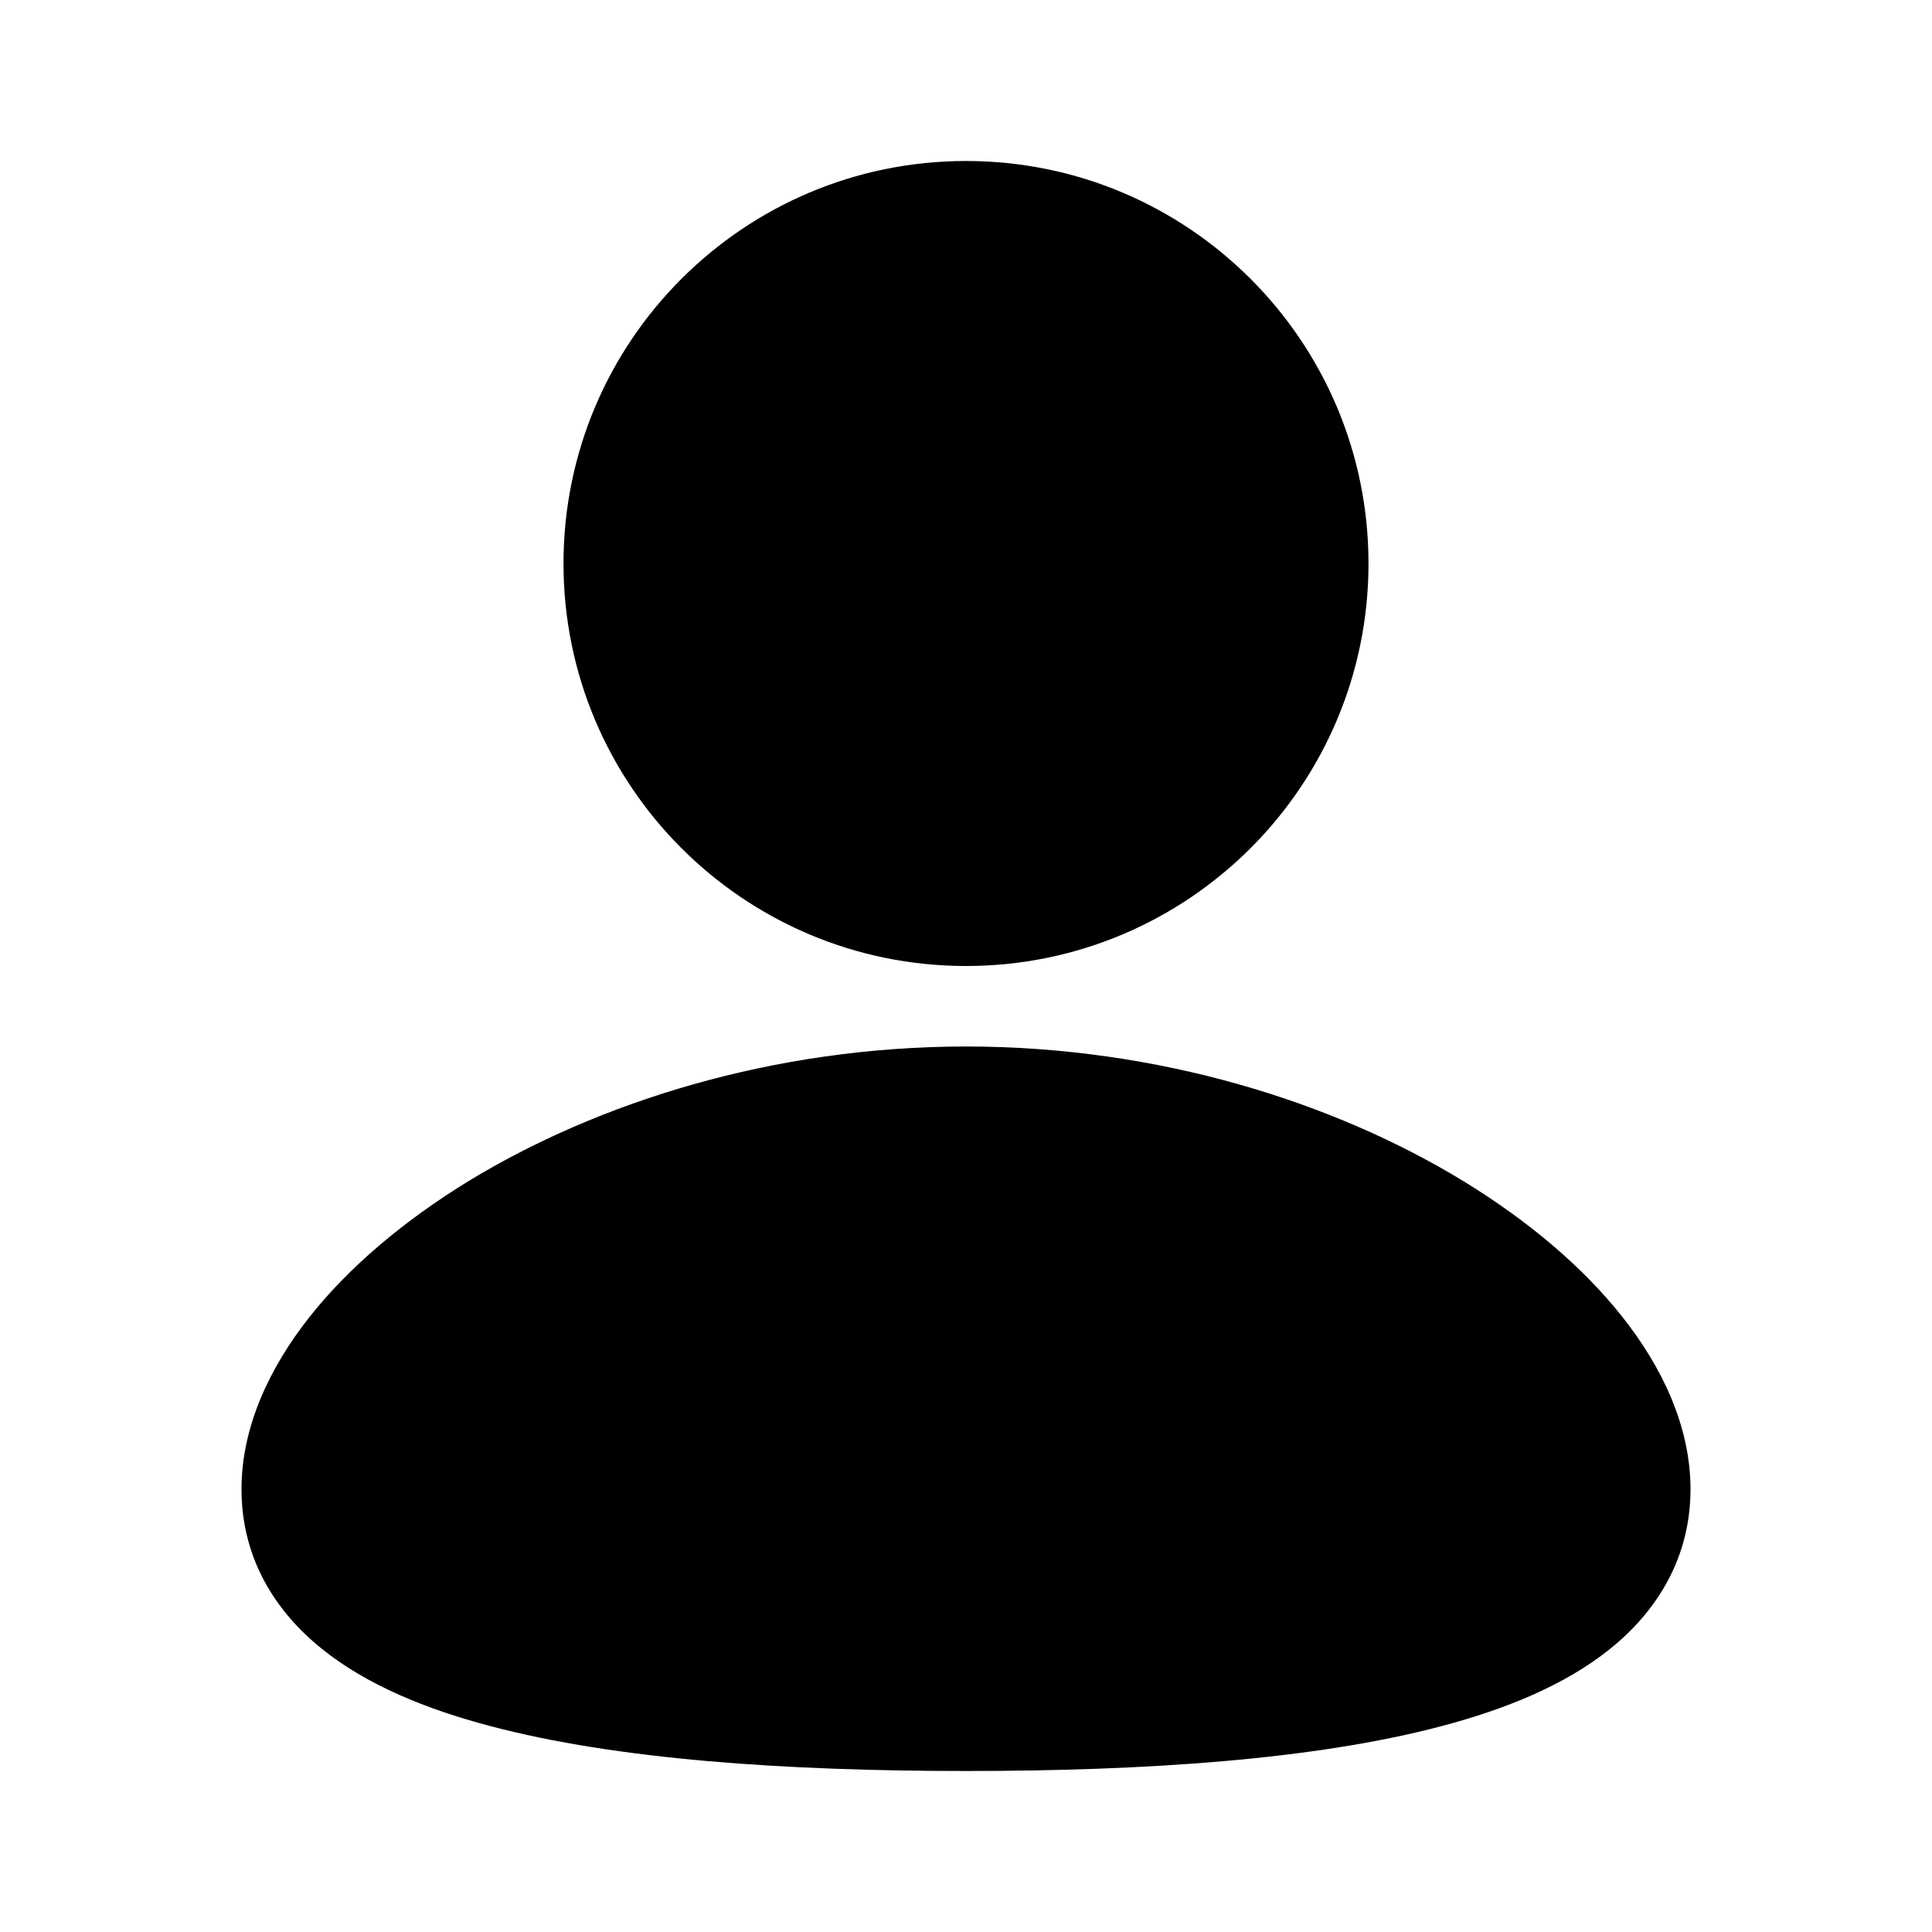
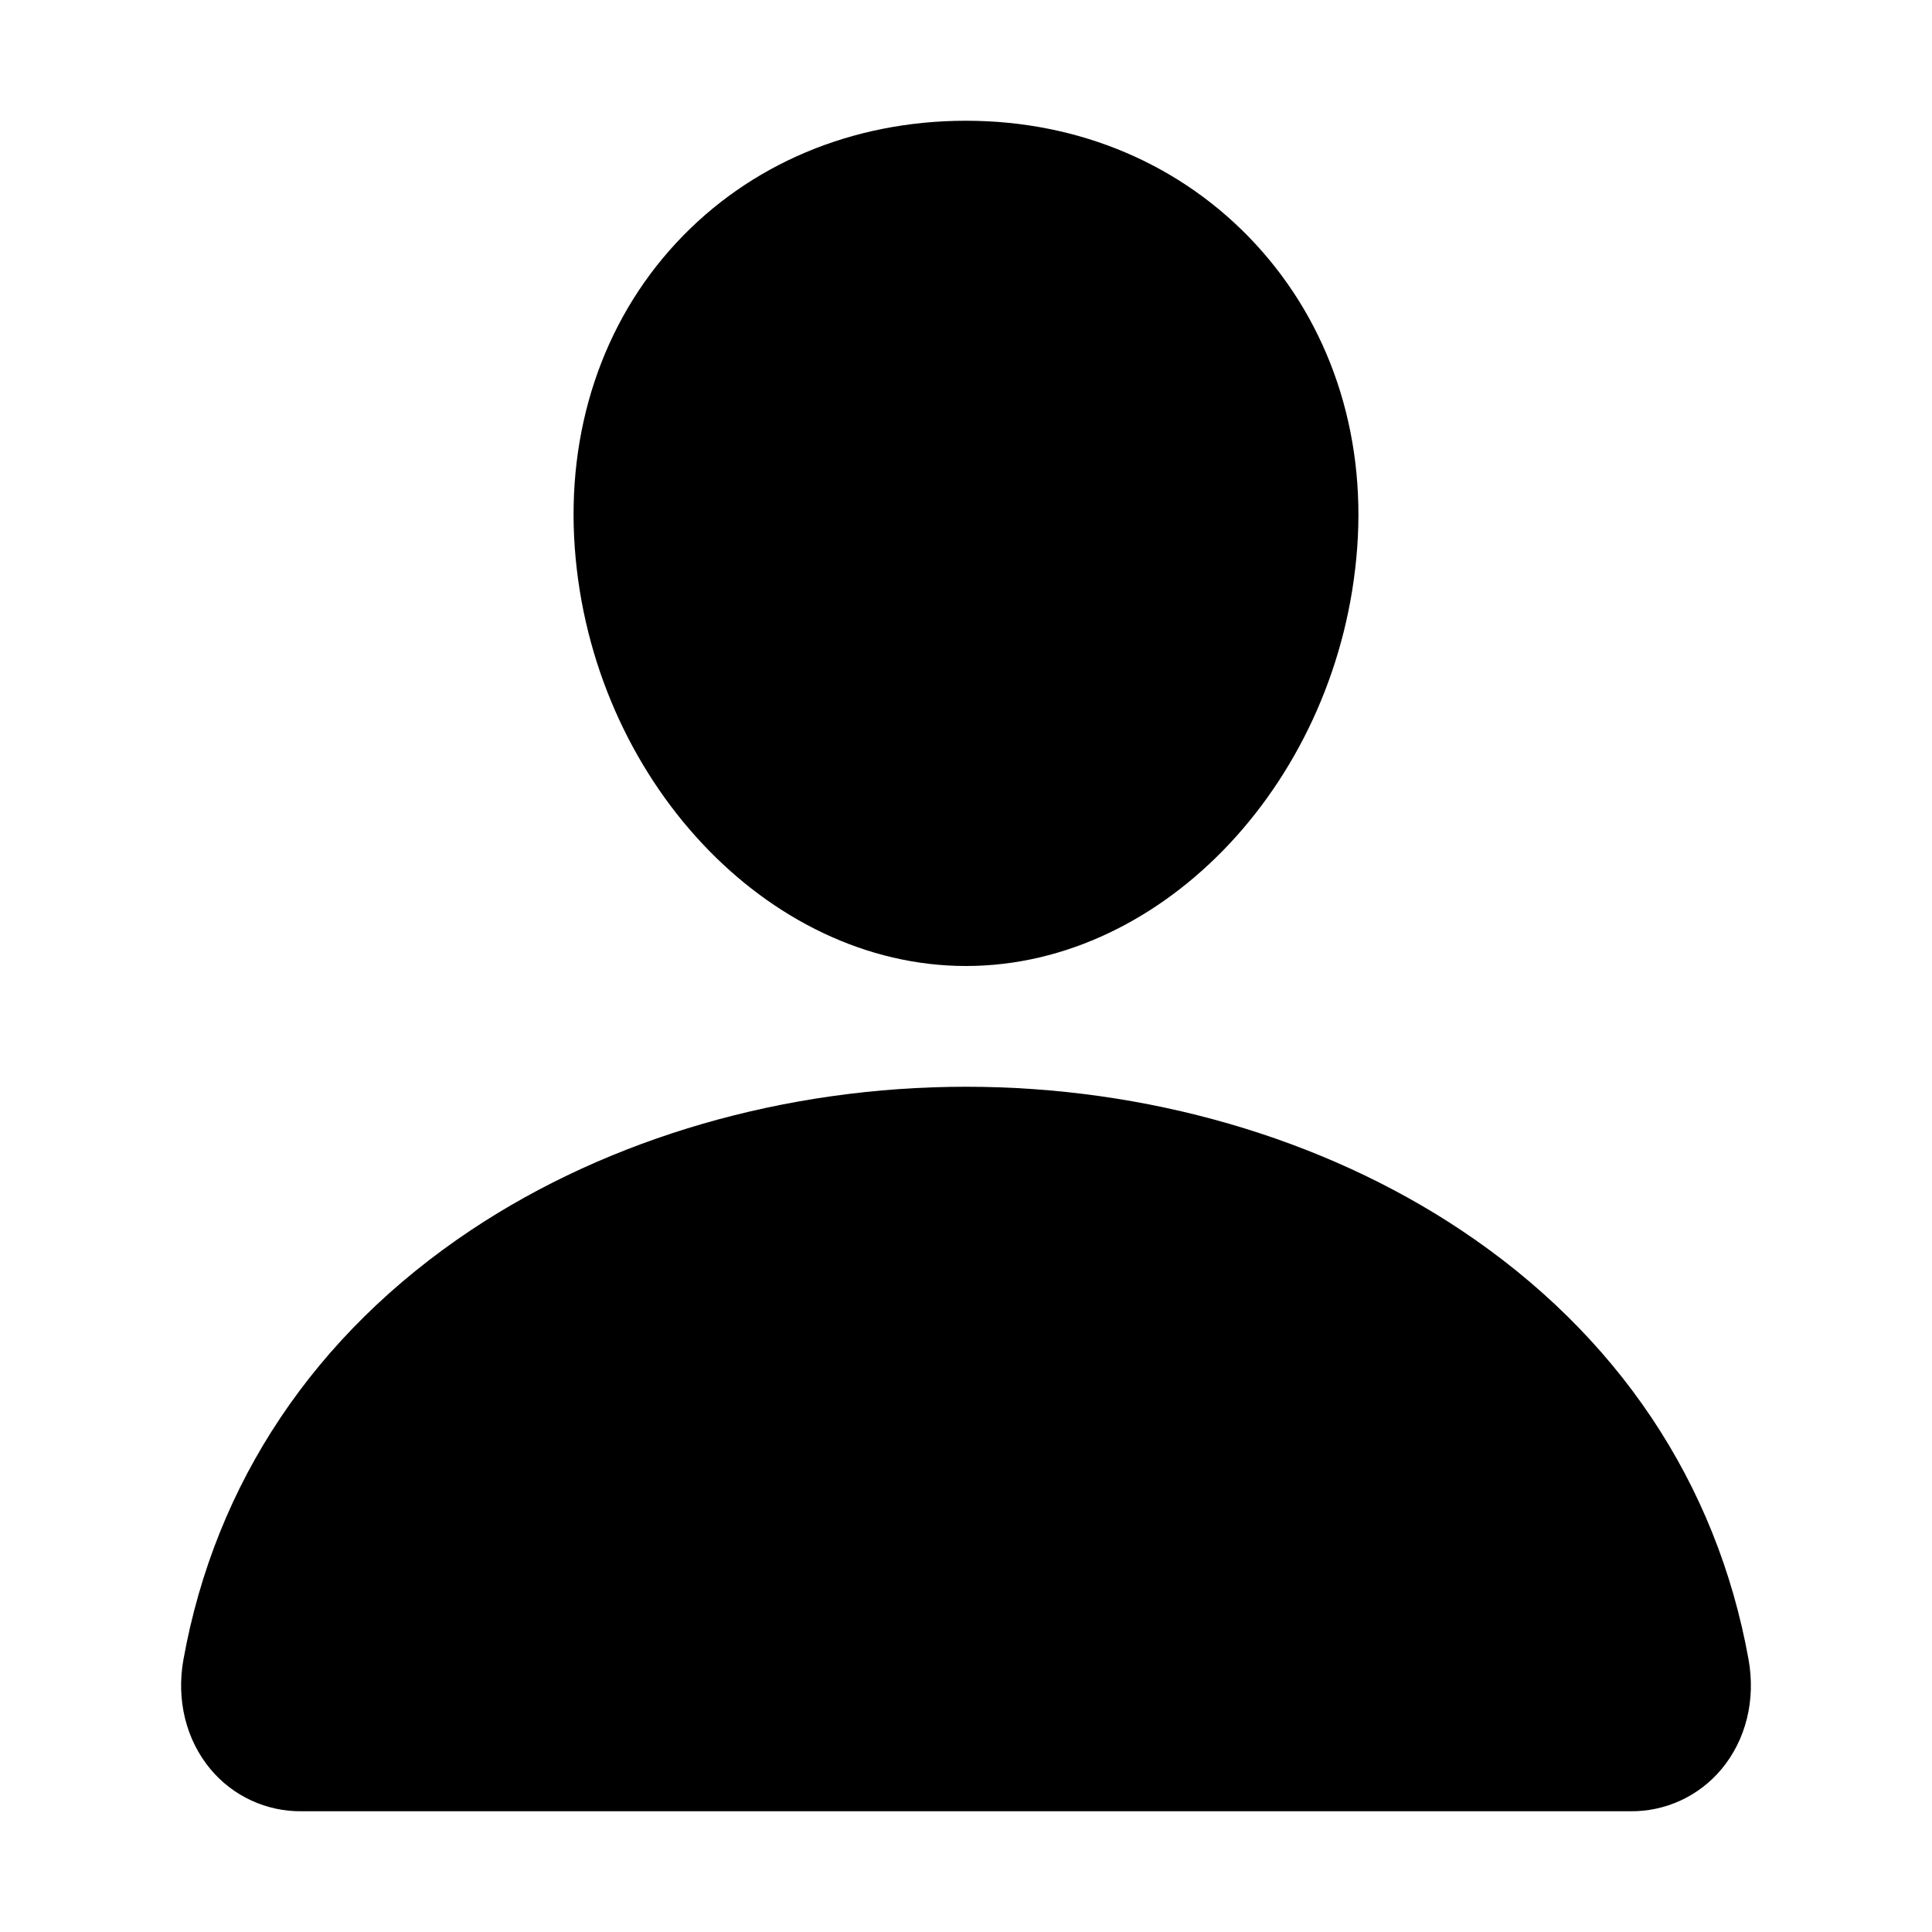
- <svg xmlns="http://www.w3.org/2000/svg" width="1em" height="1em" viewBox="0 0 24 24">
-   <path d="M0 0h24v24H0z" fill="none" />
-   <path fill="currentColor" d="M12 13c2.396 0 4.575.694 6.178 1.672c.8.489 1.484 1.064 1.978 1.69c.486.615.844 1.351.844 2.138c0 .845-.411 1.512-1.003 1.986c-.56.45-1.299.747-2.084.955C16.336 21.86 14.23 22 12 22s-4.336-.14-5.913-.559c-.785-.207-1.524-.505-2.084-.955C3.41 20.012 3 19.345 3 18.5c0-.787.358-1.523.844-2.139c.494-.625 1.178-1.2 1.978-1.69C7.425 13.695 9.605 13 12 13m0-11a5 5 0 1 1 0 10a5 5 0 0 1 0-10" />
+ <svg xmlns="http://www.w3.org/2000/svg" width="1em" height="1em" viewBox="0 0 512 512">
+   <path d="M0 0h512v512H0z" fill="none" />
+   <path fill="currentColor" d="M332.64 64.58C313.18 43.57 286 32 256 32c-30.16 0-57.43 11.5-76.8 32.38c-19.58 21.11-29.12 49.8-26.88 80.78C156.76 206.28 203.27 256 256 256s99.16-49.71 103.67-110.82c2.27-30.7-7.33-59.33-27.03-80.6M432 480H80a31 31 0 0 1-24.2-11.13c-6.5-7.77-9.12-18.38-7.18-29.11C57.06 392.94 83.4 353.61 124.8 326c36.78-24.51 83.37-38 131.2-38s94.42 13.5 131.2 38c41.4 27.6 67.74 66.93 76.18 113.75c1.94 10.73-.68 21.34-7.18 29.11A31 31 0 0 1 432 480" />
</svg>
